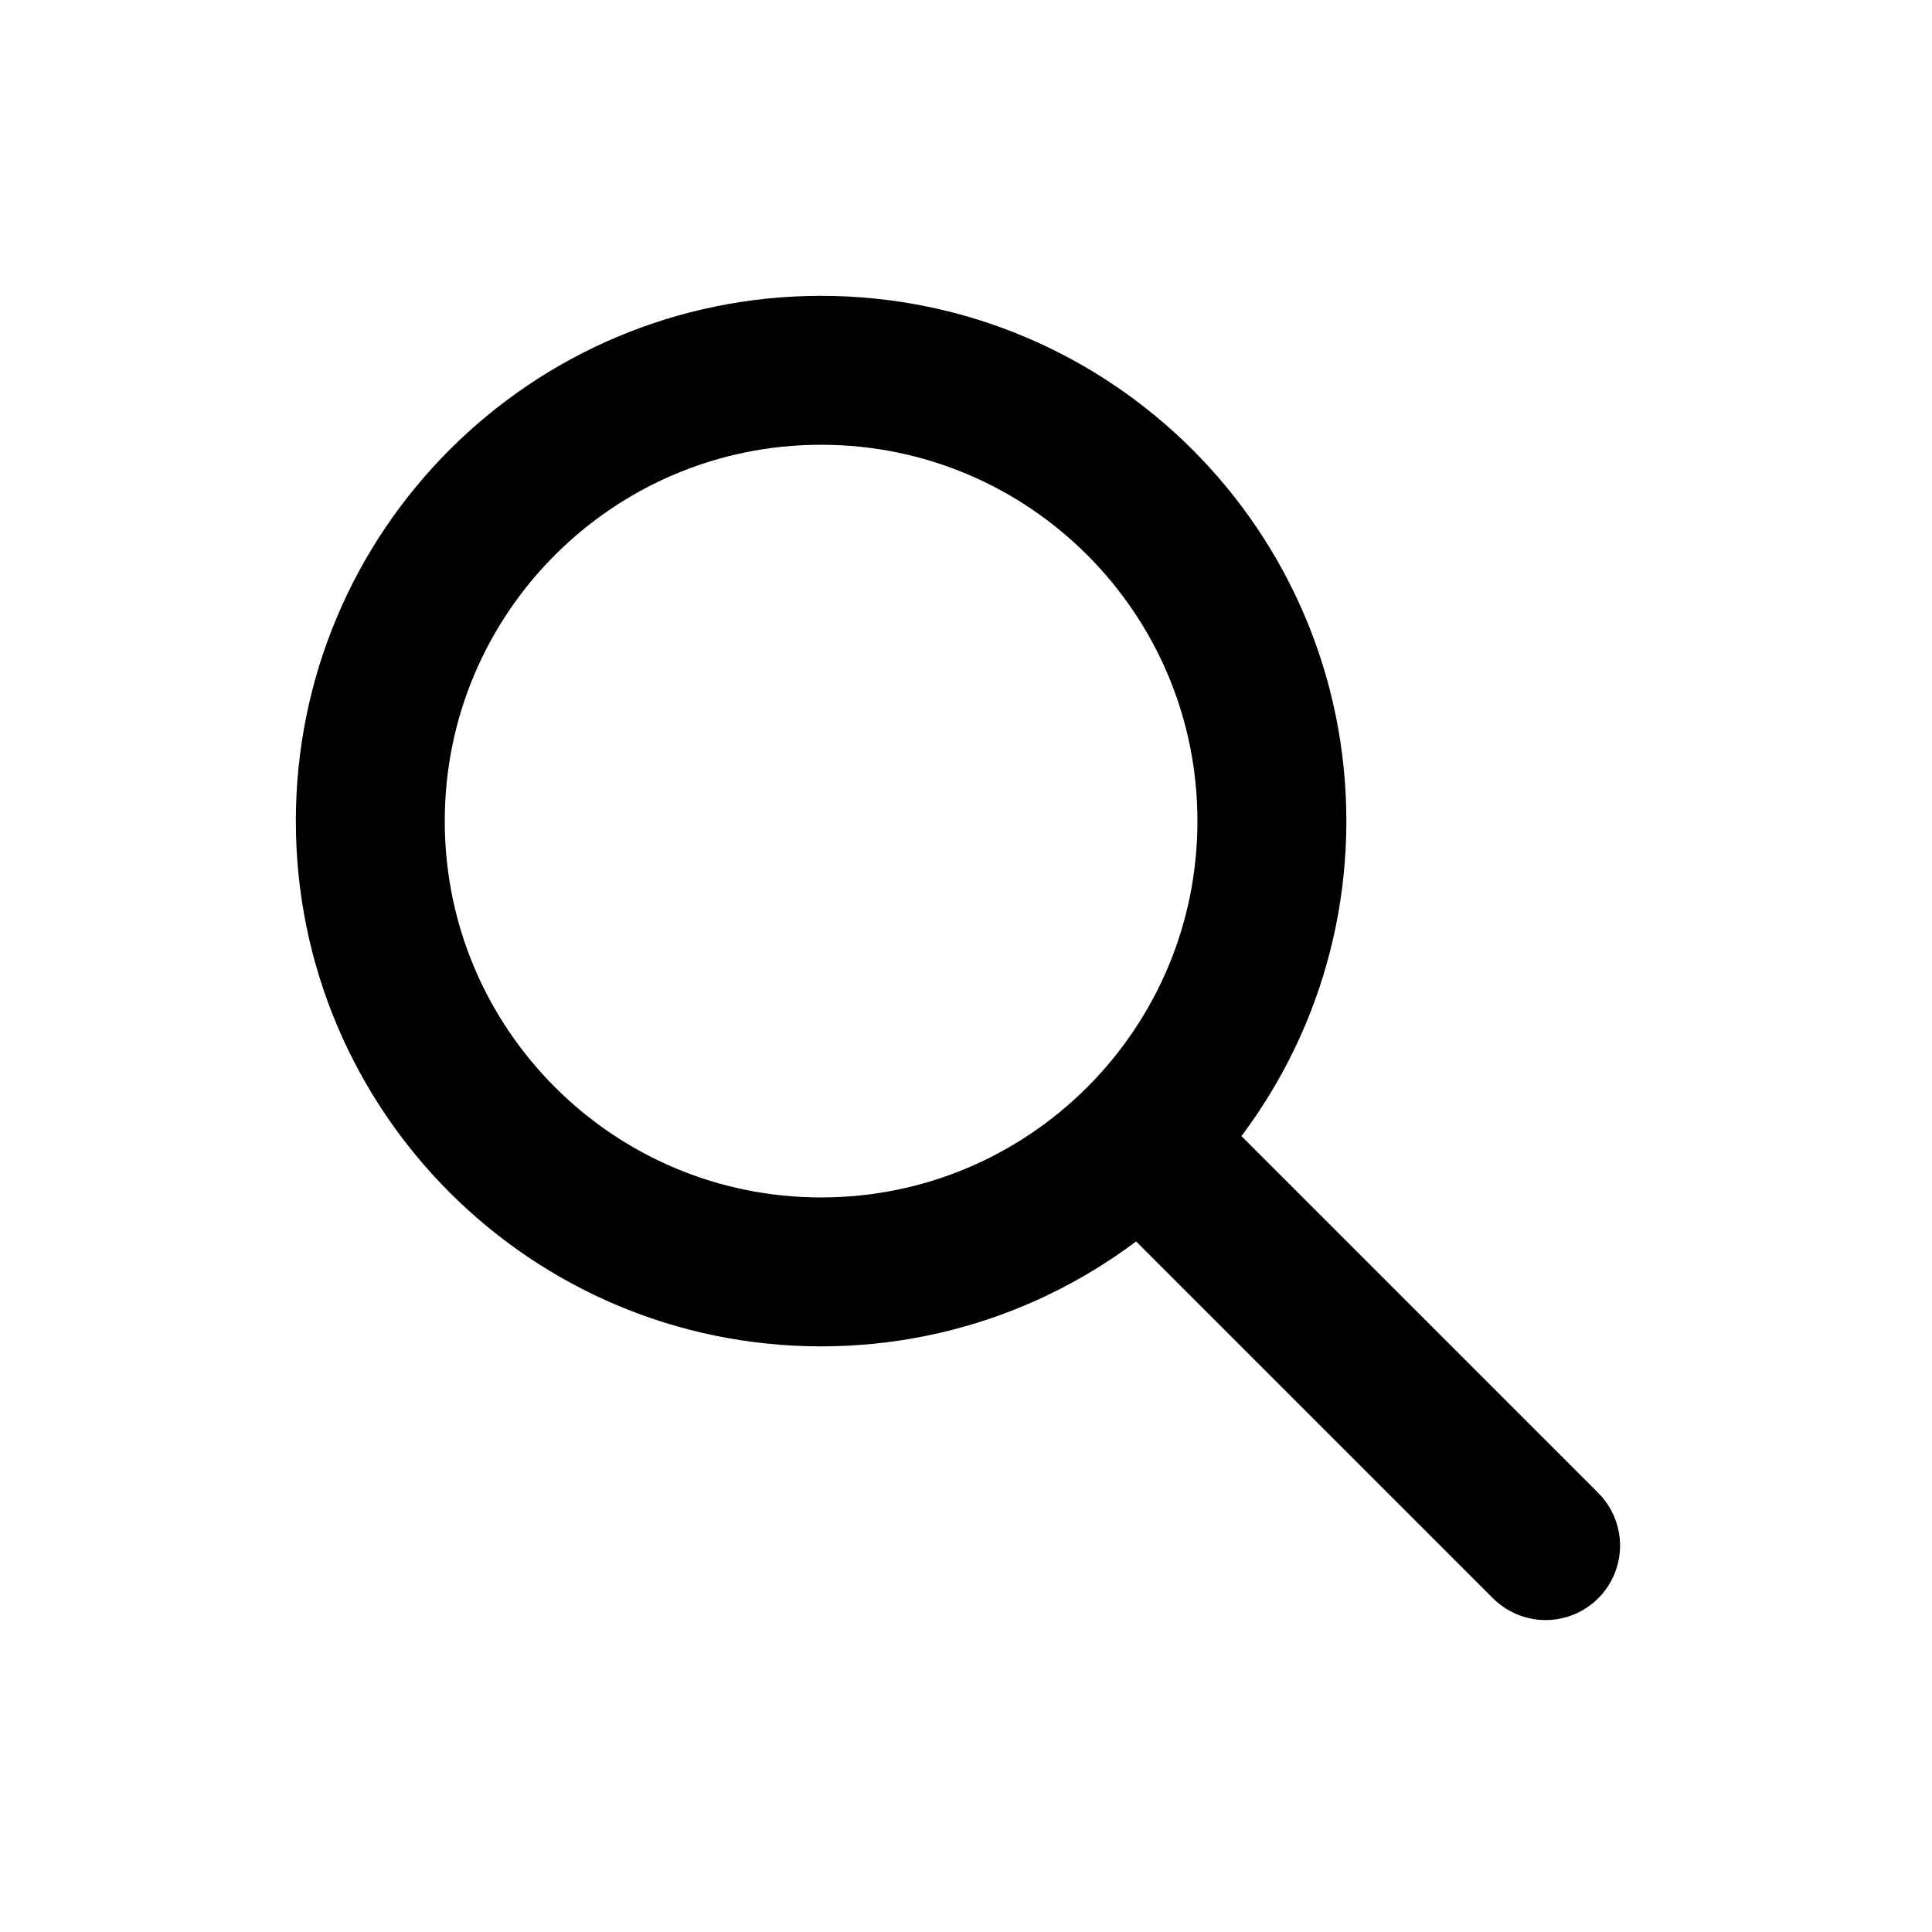
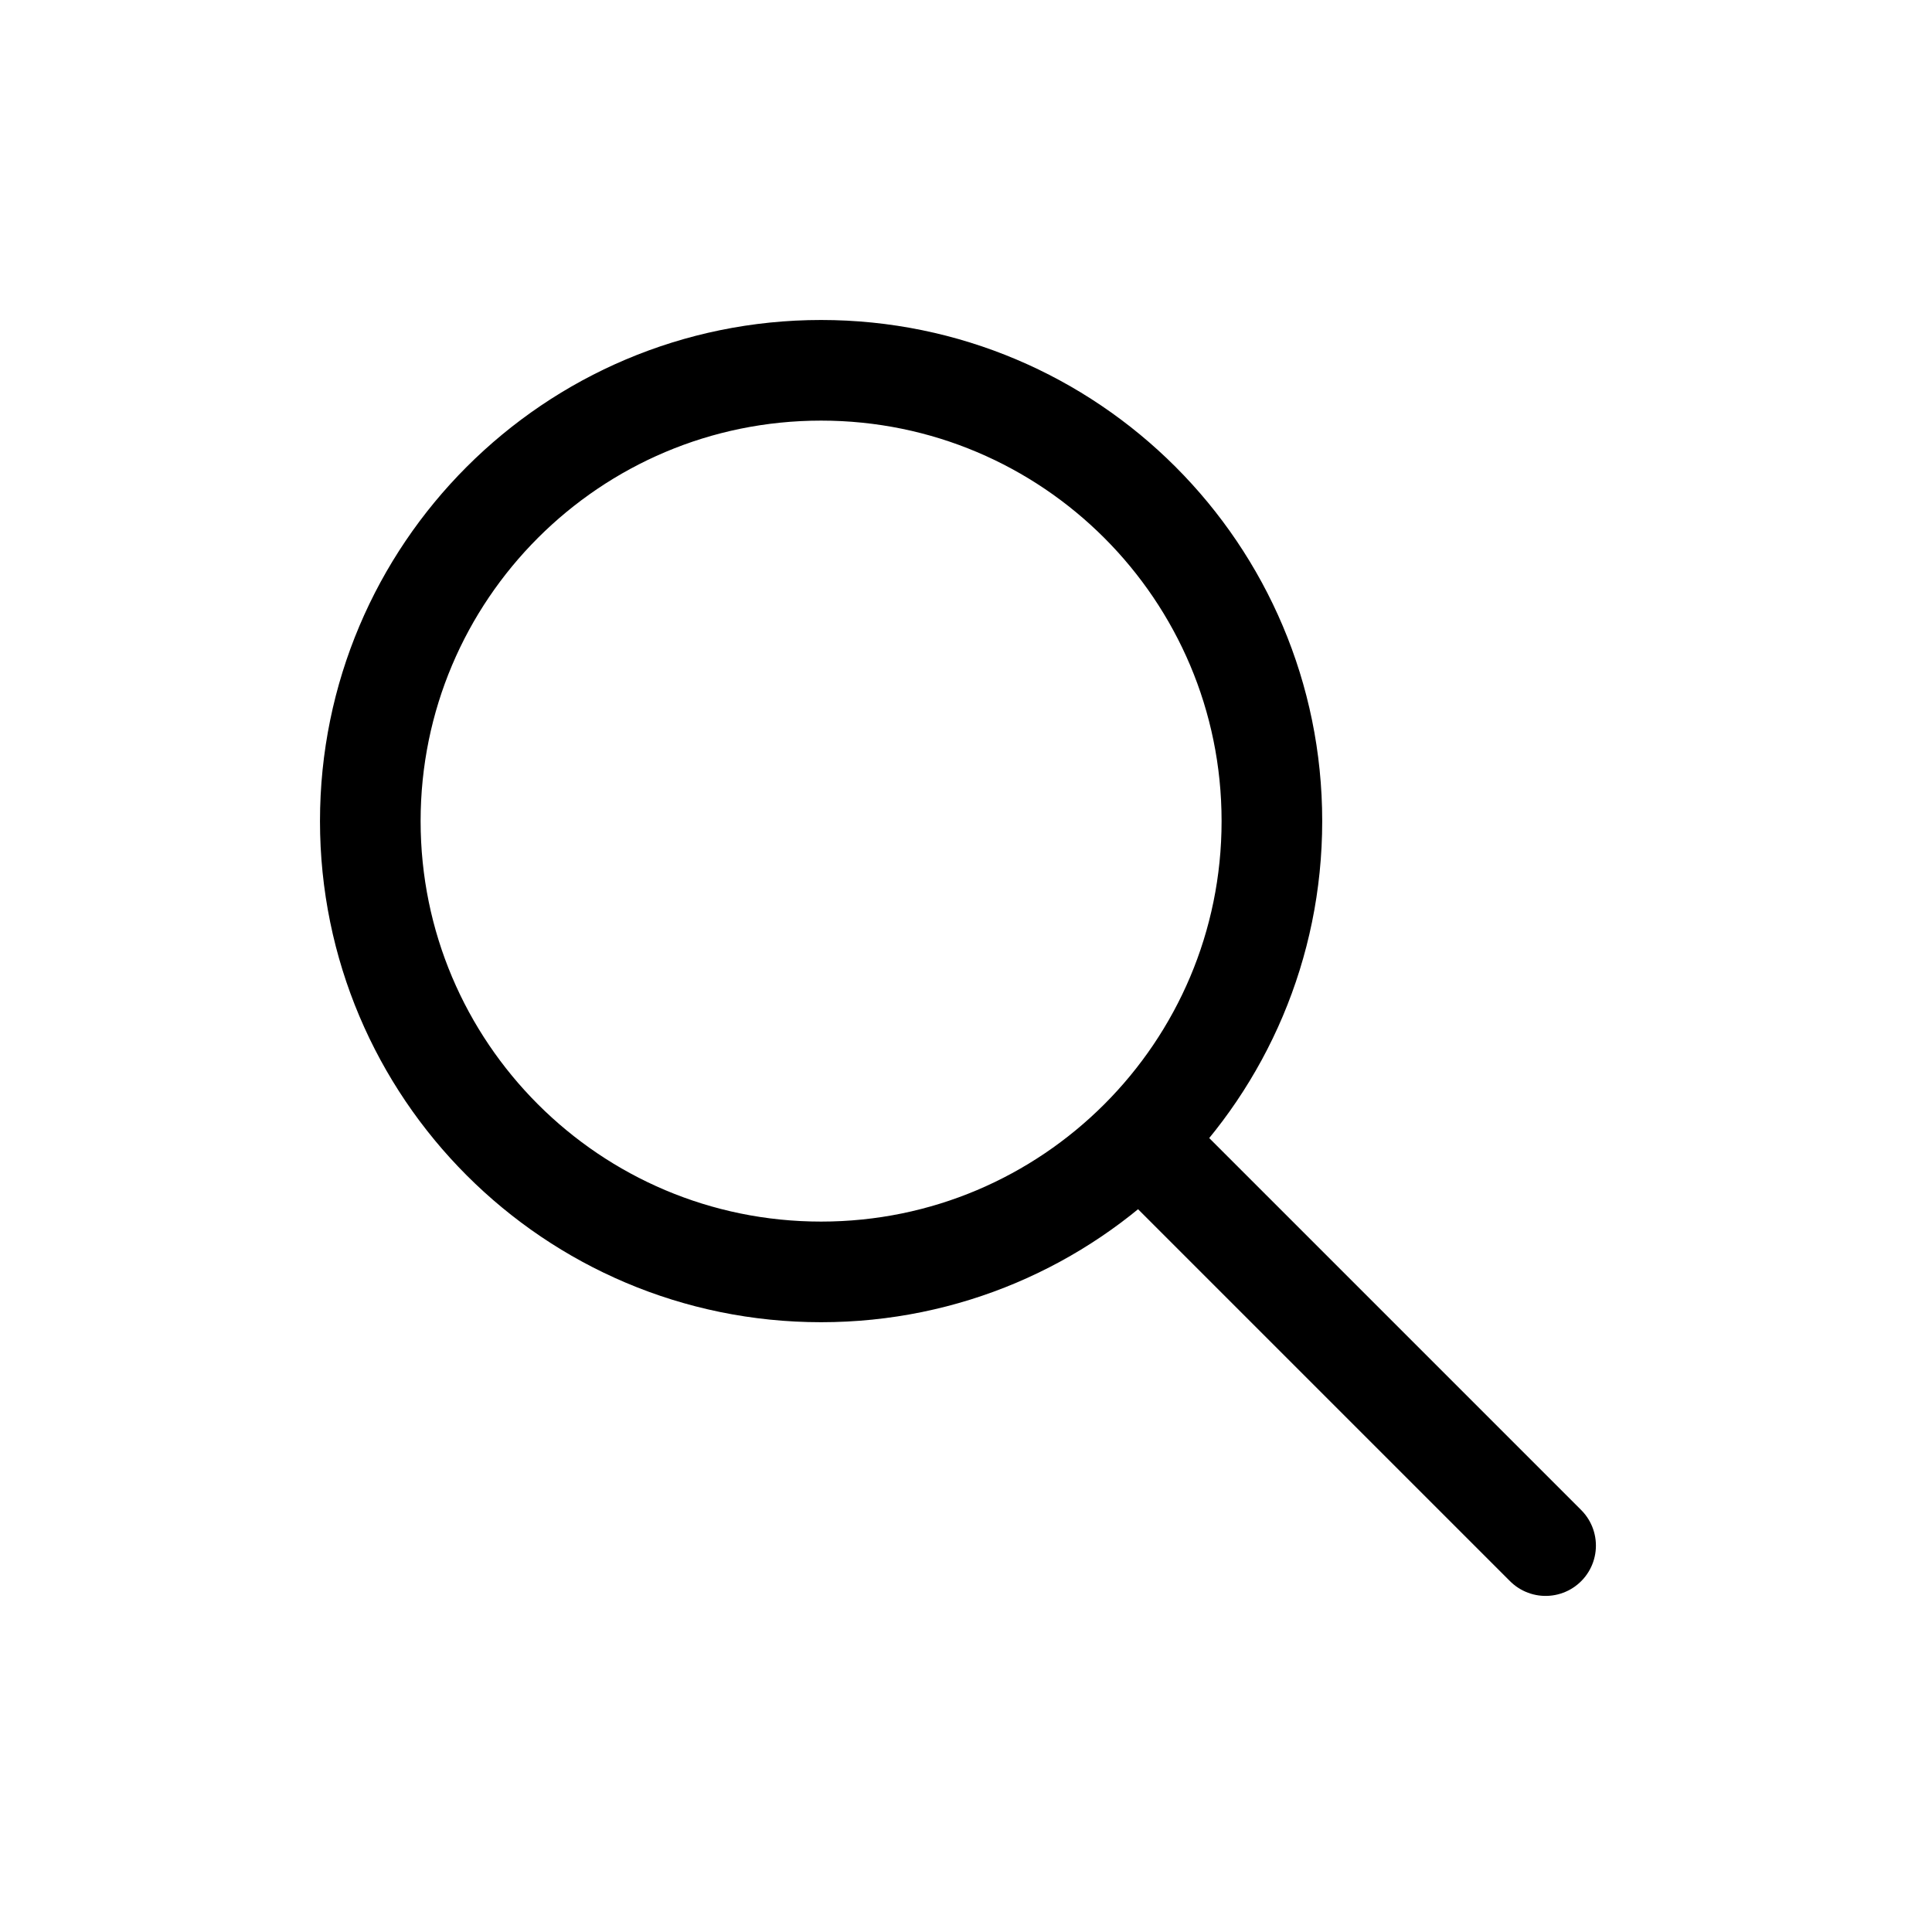
<svg xmlns="http://www.w3.org/2000/svg" viewBox="0 0 24 24" width="24" height="24" fill="none" aria-hidden="true">
-   <circle cx="10.2" cy="10.2" r="5.6" stroke="currentColor" stroke-width="1.85" stroke-linecap="round" stroke-linejoin="round" fill="none" />
-   <line x1="14.4" y1="14.4" x2="19.2" y2="19.2" stroke="currentColor" stroke-width="1.85" stroke-linecap="round" stroke-linejoin="round" fill="none" />
+   <circle cx="10.2" cy="10.2" r="5.6" stroke="currentColor" stroke-width="1.25" stroke-linecap="round" stroke-linejoin="round" fill="none" />
+   <line x1="14.4" y1="14.4" x2="19.2" y2="19.2" stroke="currentColor" stroke-width="1.25" stroke-linecap="round" stroke-linejoin="round" fill="none" />
</svg>
